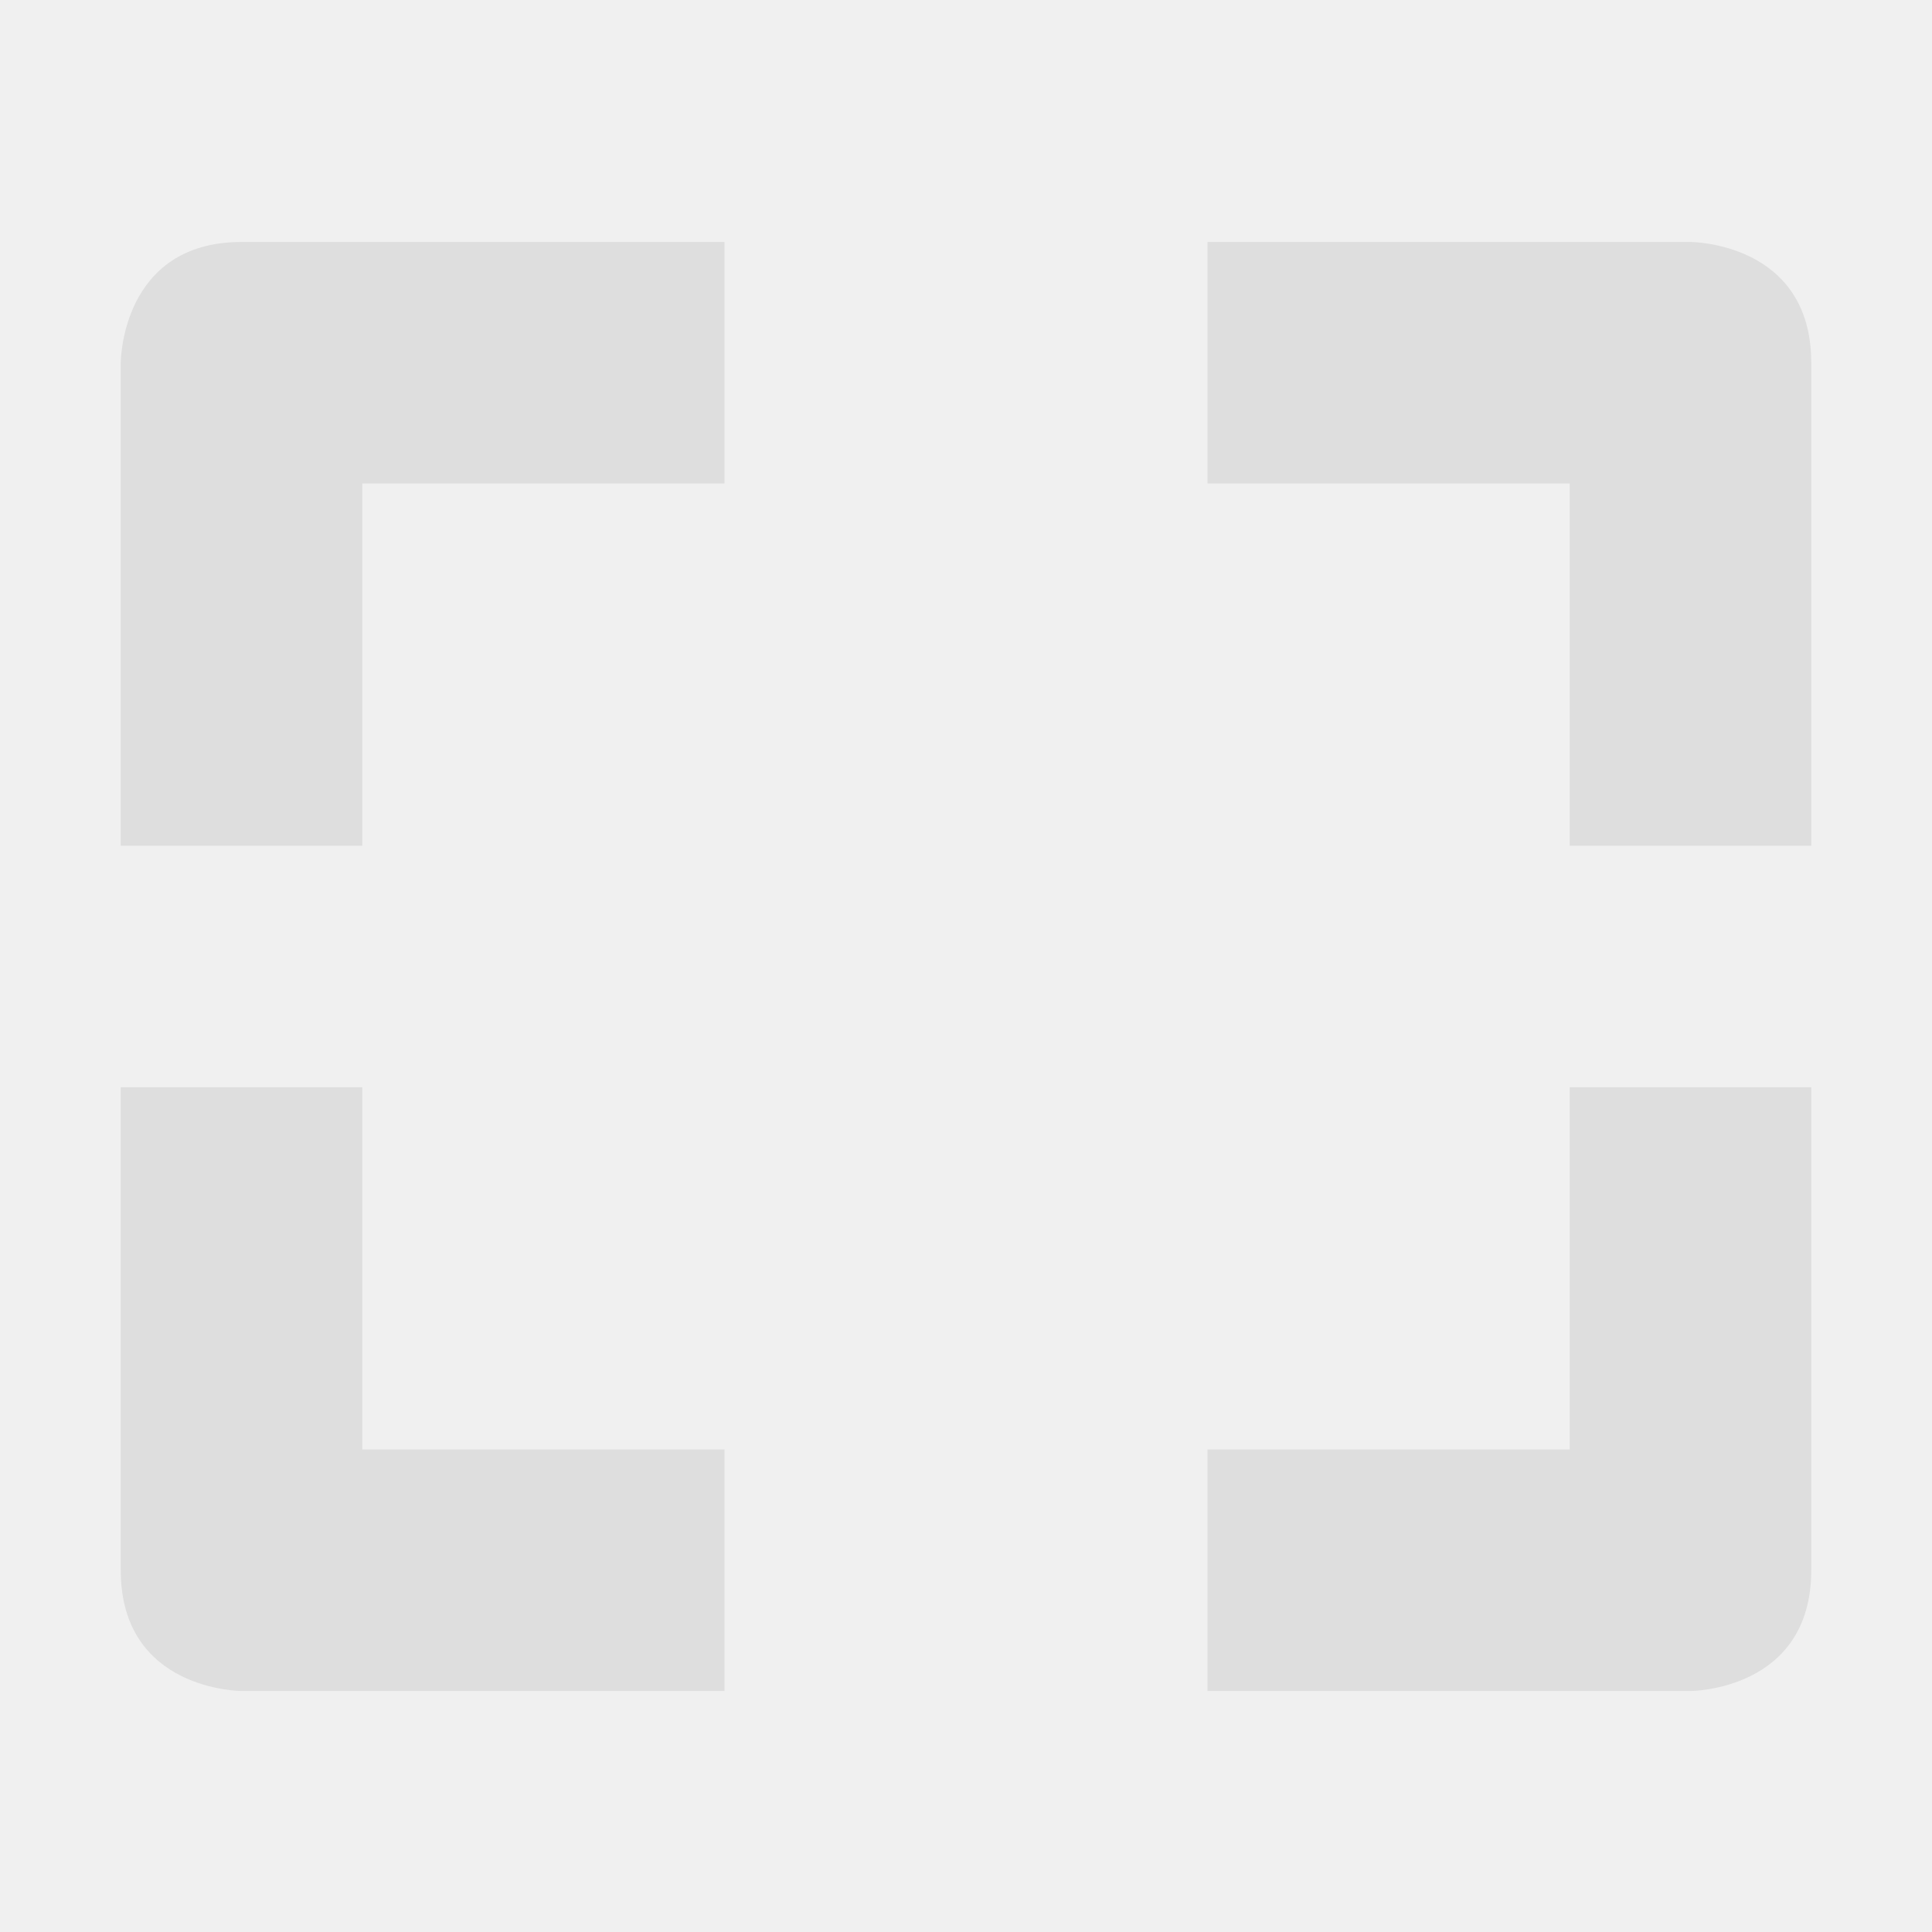
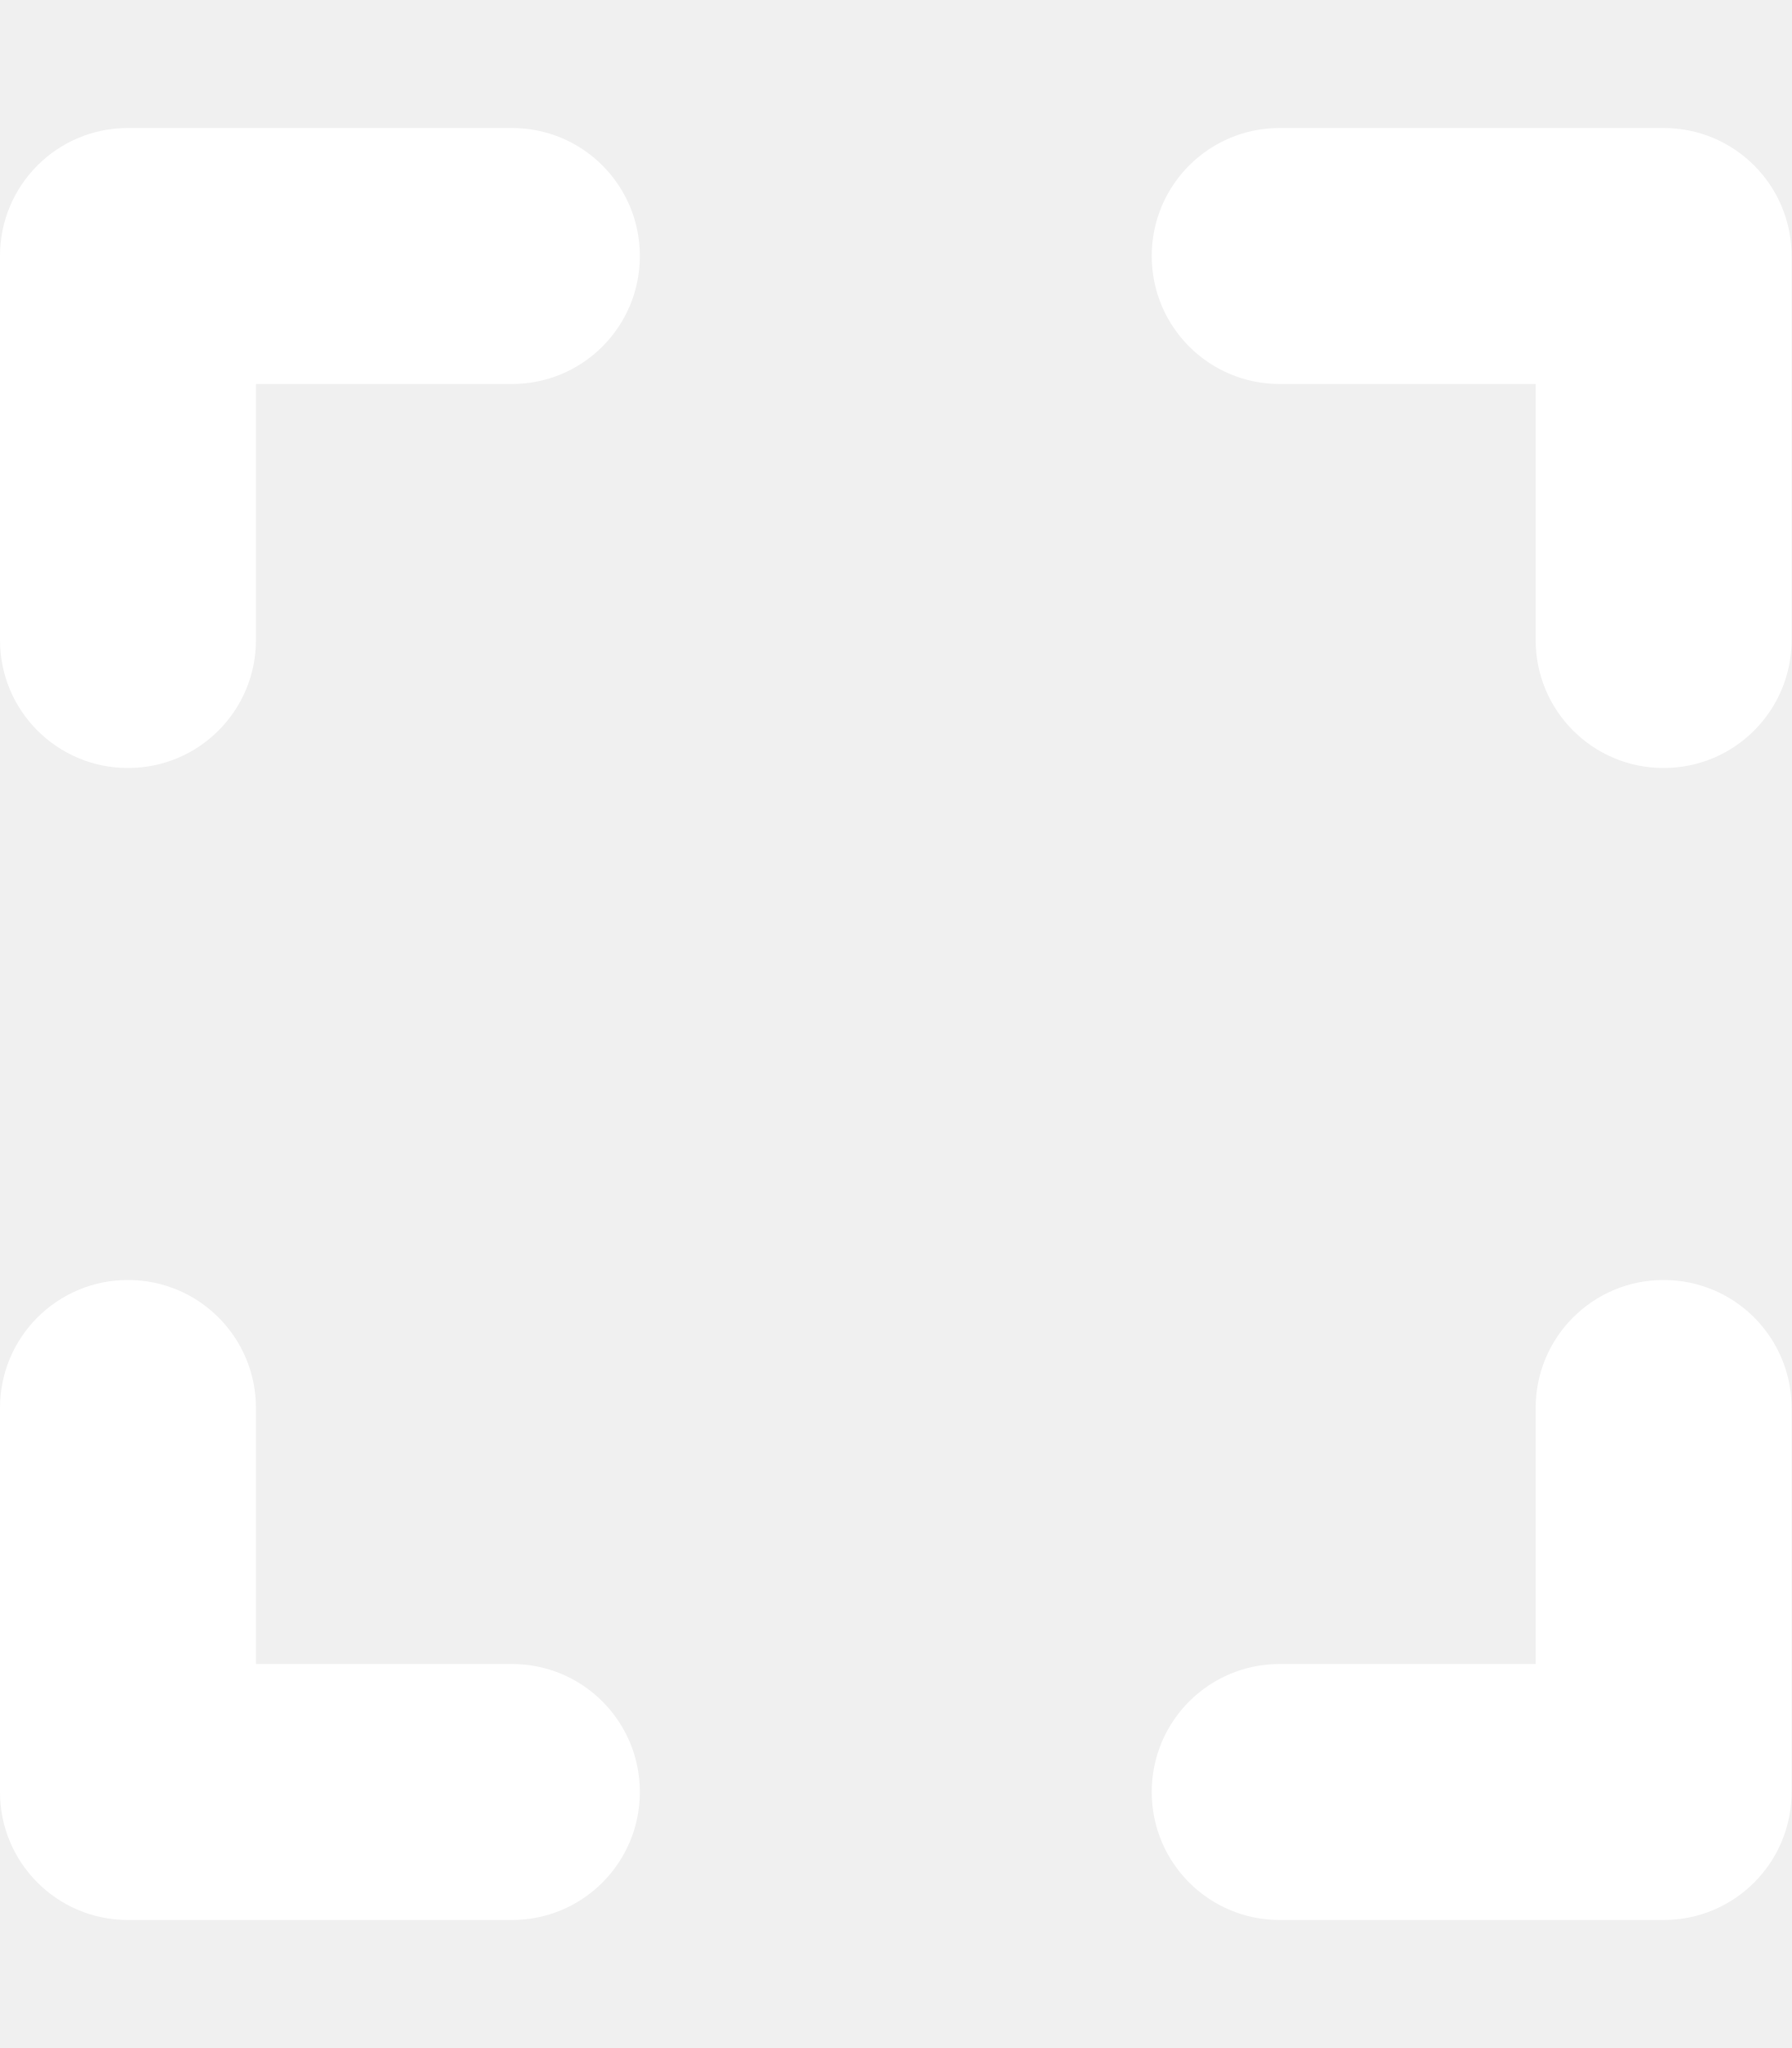
- <svg xmlns="http://www.w3.org/2000/svg" width="16" height="16" viewBox="0 0 16 16">
-   <defs>
-     <style id="current-color-scheme" type="text/css">
-    .ColorScheme-Text { color:#dedede; } .ColorScheme-Highlight { color:#5294e2; }
-   </style>
-   </defs>
-   <path style="fill:currentColor" class="ColorScheme-Text" d="M 2 2.004 C 1 2.004 1 3.004 1 3.004 L 1 7.004 L 3 7.004 L 3 4.004 L 6 4.004 L 6 2.004 L 2 2.004 z M 10 2.004 L 10 4.004 L 13 4.004 L 13 7.004 L 15 7.004 L 15 3.004 C 15 2.004 14 2.004 14 2.004 L 10 2.004 z M 1 9.004 L 1 13.004 C 1 14.004 2 14.004 2 14.004 L 6 14.004 L 6 12.004 L 3 12.004 L 3 9.004 L 1 9.004 z M 13 9.004 L 13 12.004 L 10 12.004 L 10 14.004 L 14 14.004 C 14 14.004 15 14.004 15 13.004 L 15 9.004 L 13 9.004 z" />
+ <svg xmlns="http://www.w3.org/2000/svg" fill="#ffffff" color="#ffffff" viewBox="0 0 448 512">
+   <path fill="#ffffff" d="M32 32C14.3 32 0 46.3 0 64l0 96c0 17.7 14.3 32 32 32s32-14.3 32-32l0-64 64 0c17.7 0 32-14.3 32-32s-14.3-32-32-32L32 32zM64 352c0-17.7-14.3-32-32-32S0 334.3 0 352l0 96c0 17.7 14.3 32 32 32l96 0c17.7 0 32-14.3 32-32s-14.3-32-32-32l-64 0 0-64zM320 32c-17.7 0-32 14.3-32 32s14.3 32 32 32l64 0 0 64c0 17.7 14.3 32 32 32s32-14.3 32-32l0-96c0-17.7-14.3-32-32-32l-96 0zM448 352c0-17.7-14.3-32-32-32s-32 14.3-32 32l0 64-64 0c-17.7 0-32 14.3-32 32s14.3 32 32 32l96 0c17.7 0 32-14.3 32-32l0-96z" />
</svg>
